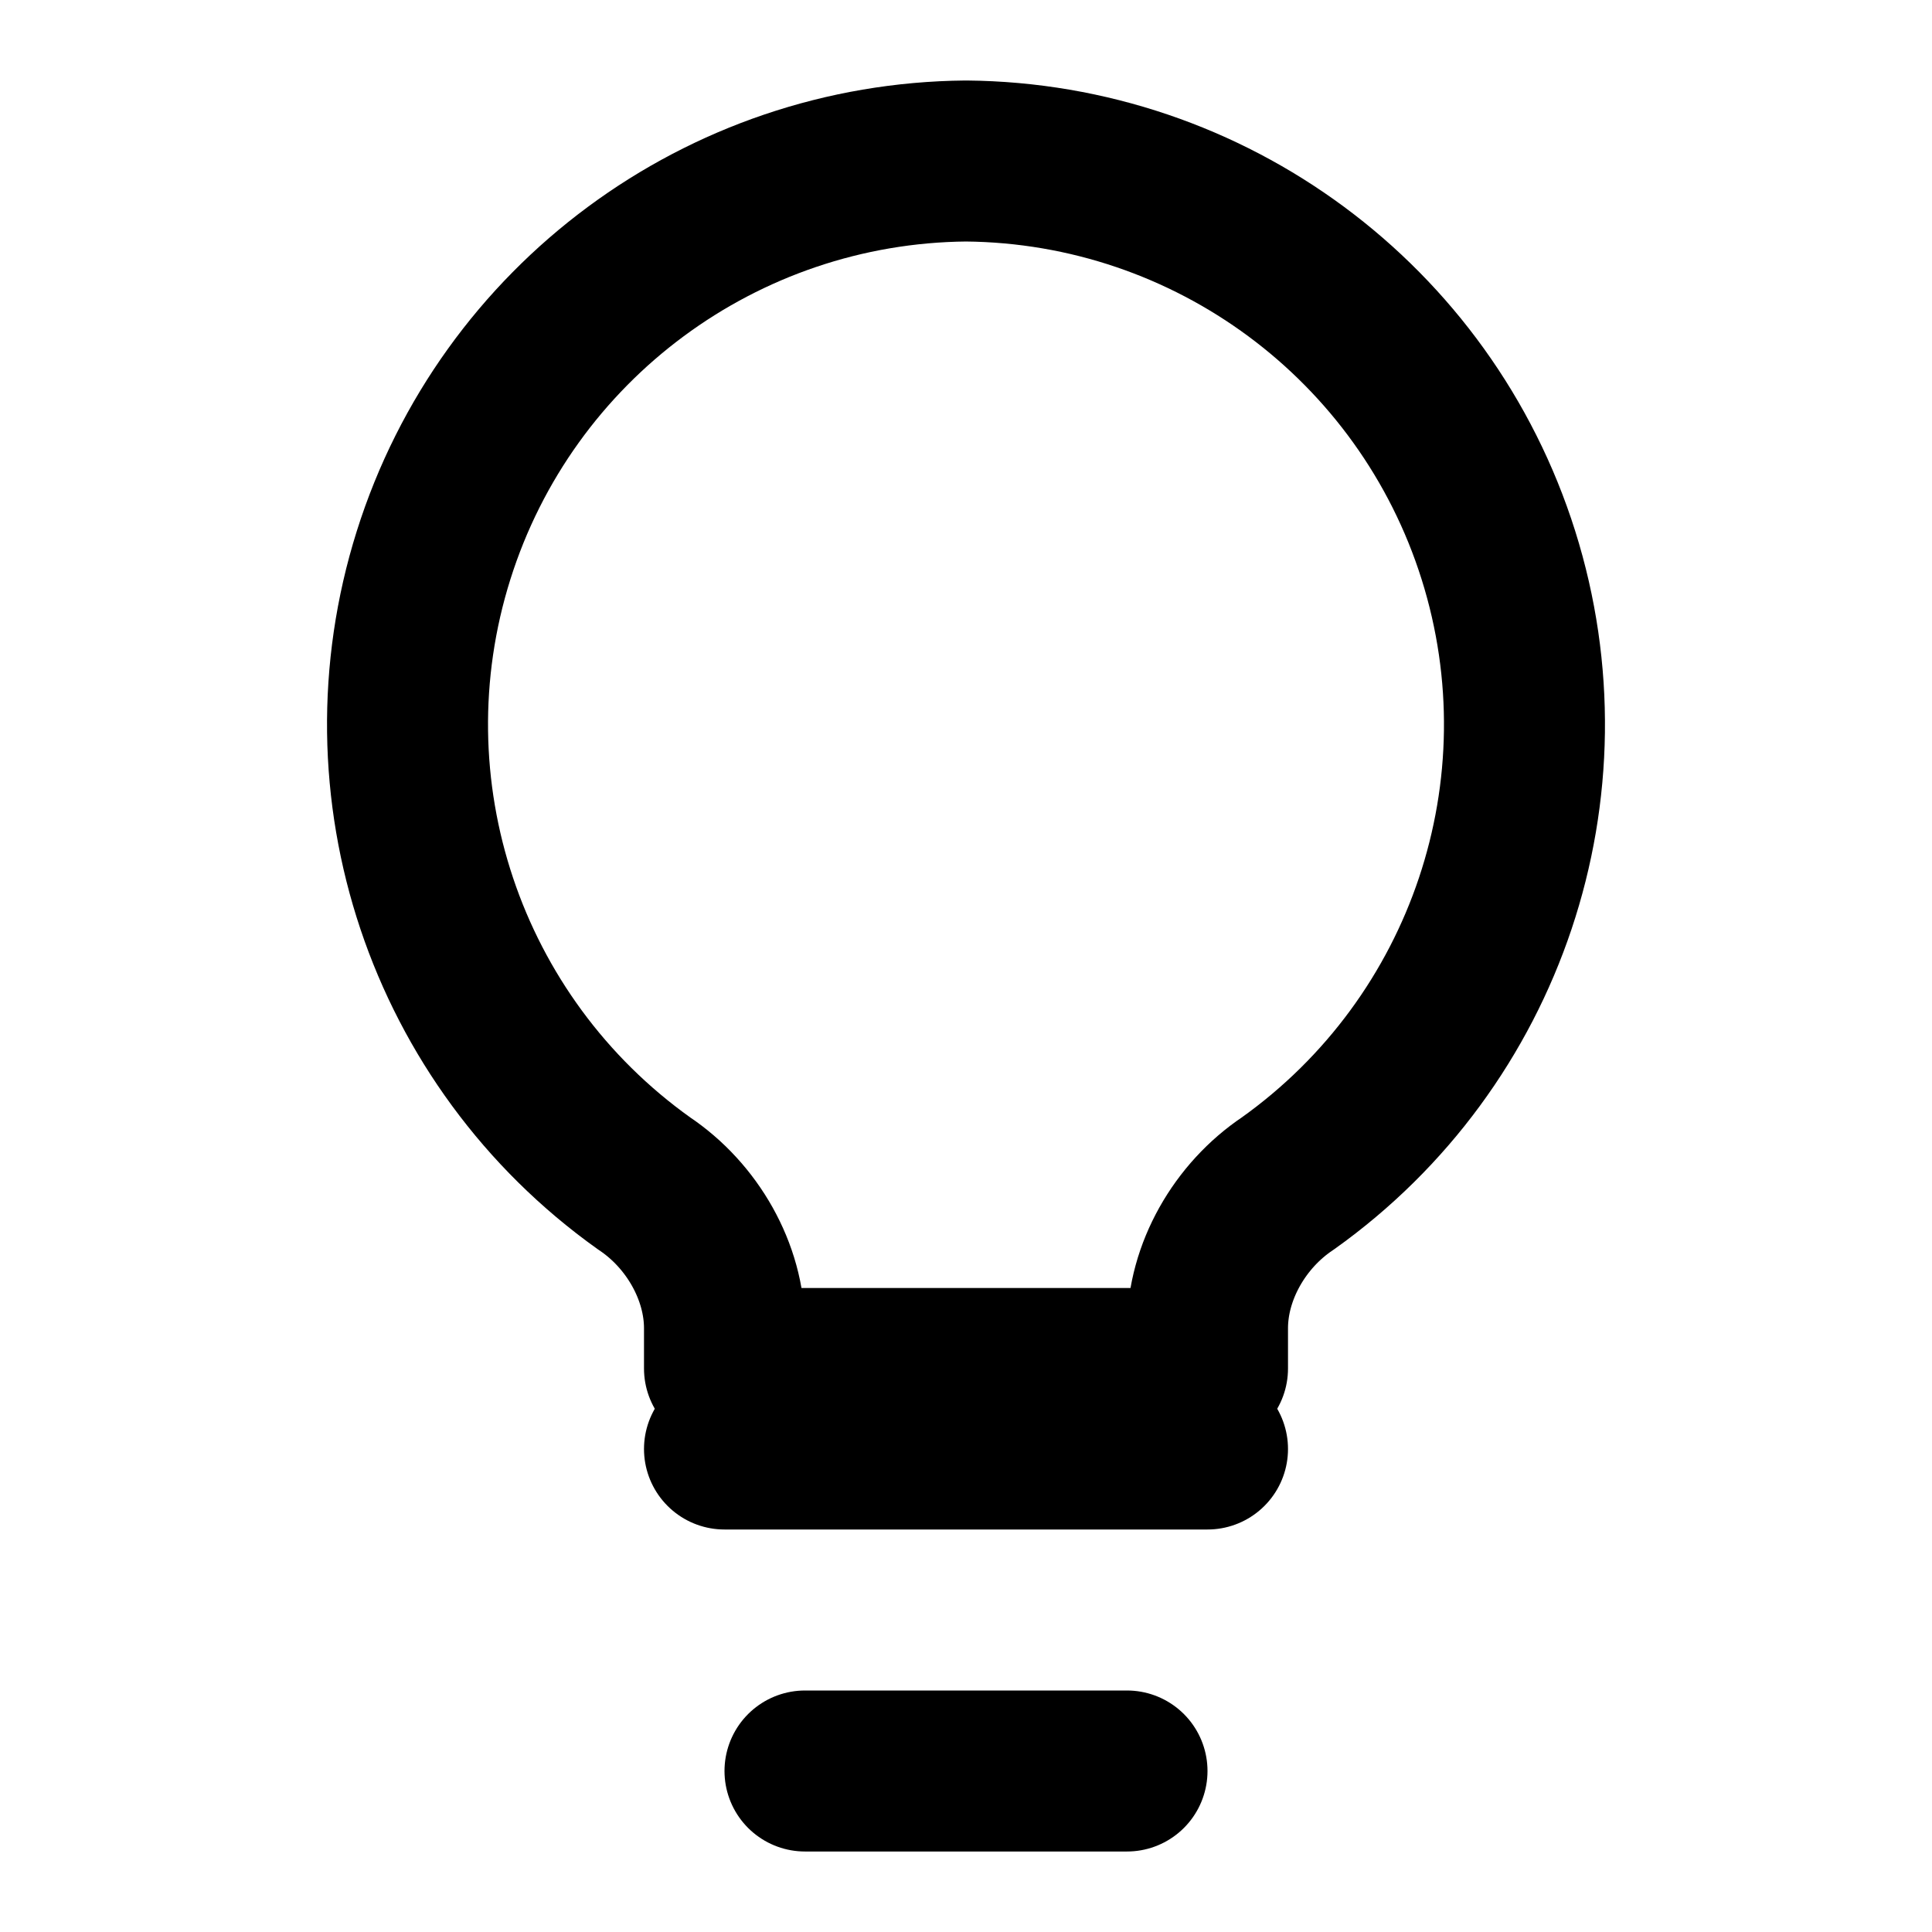
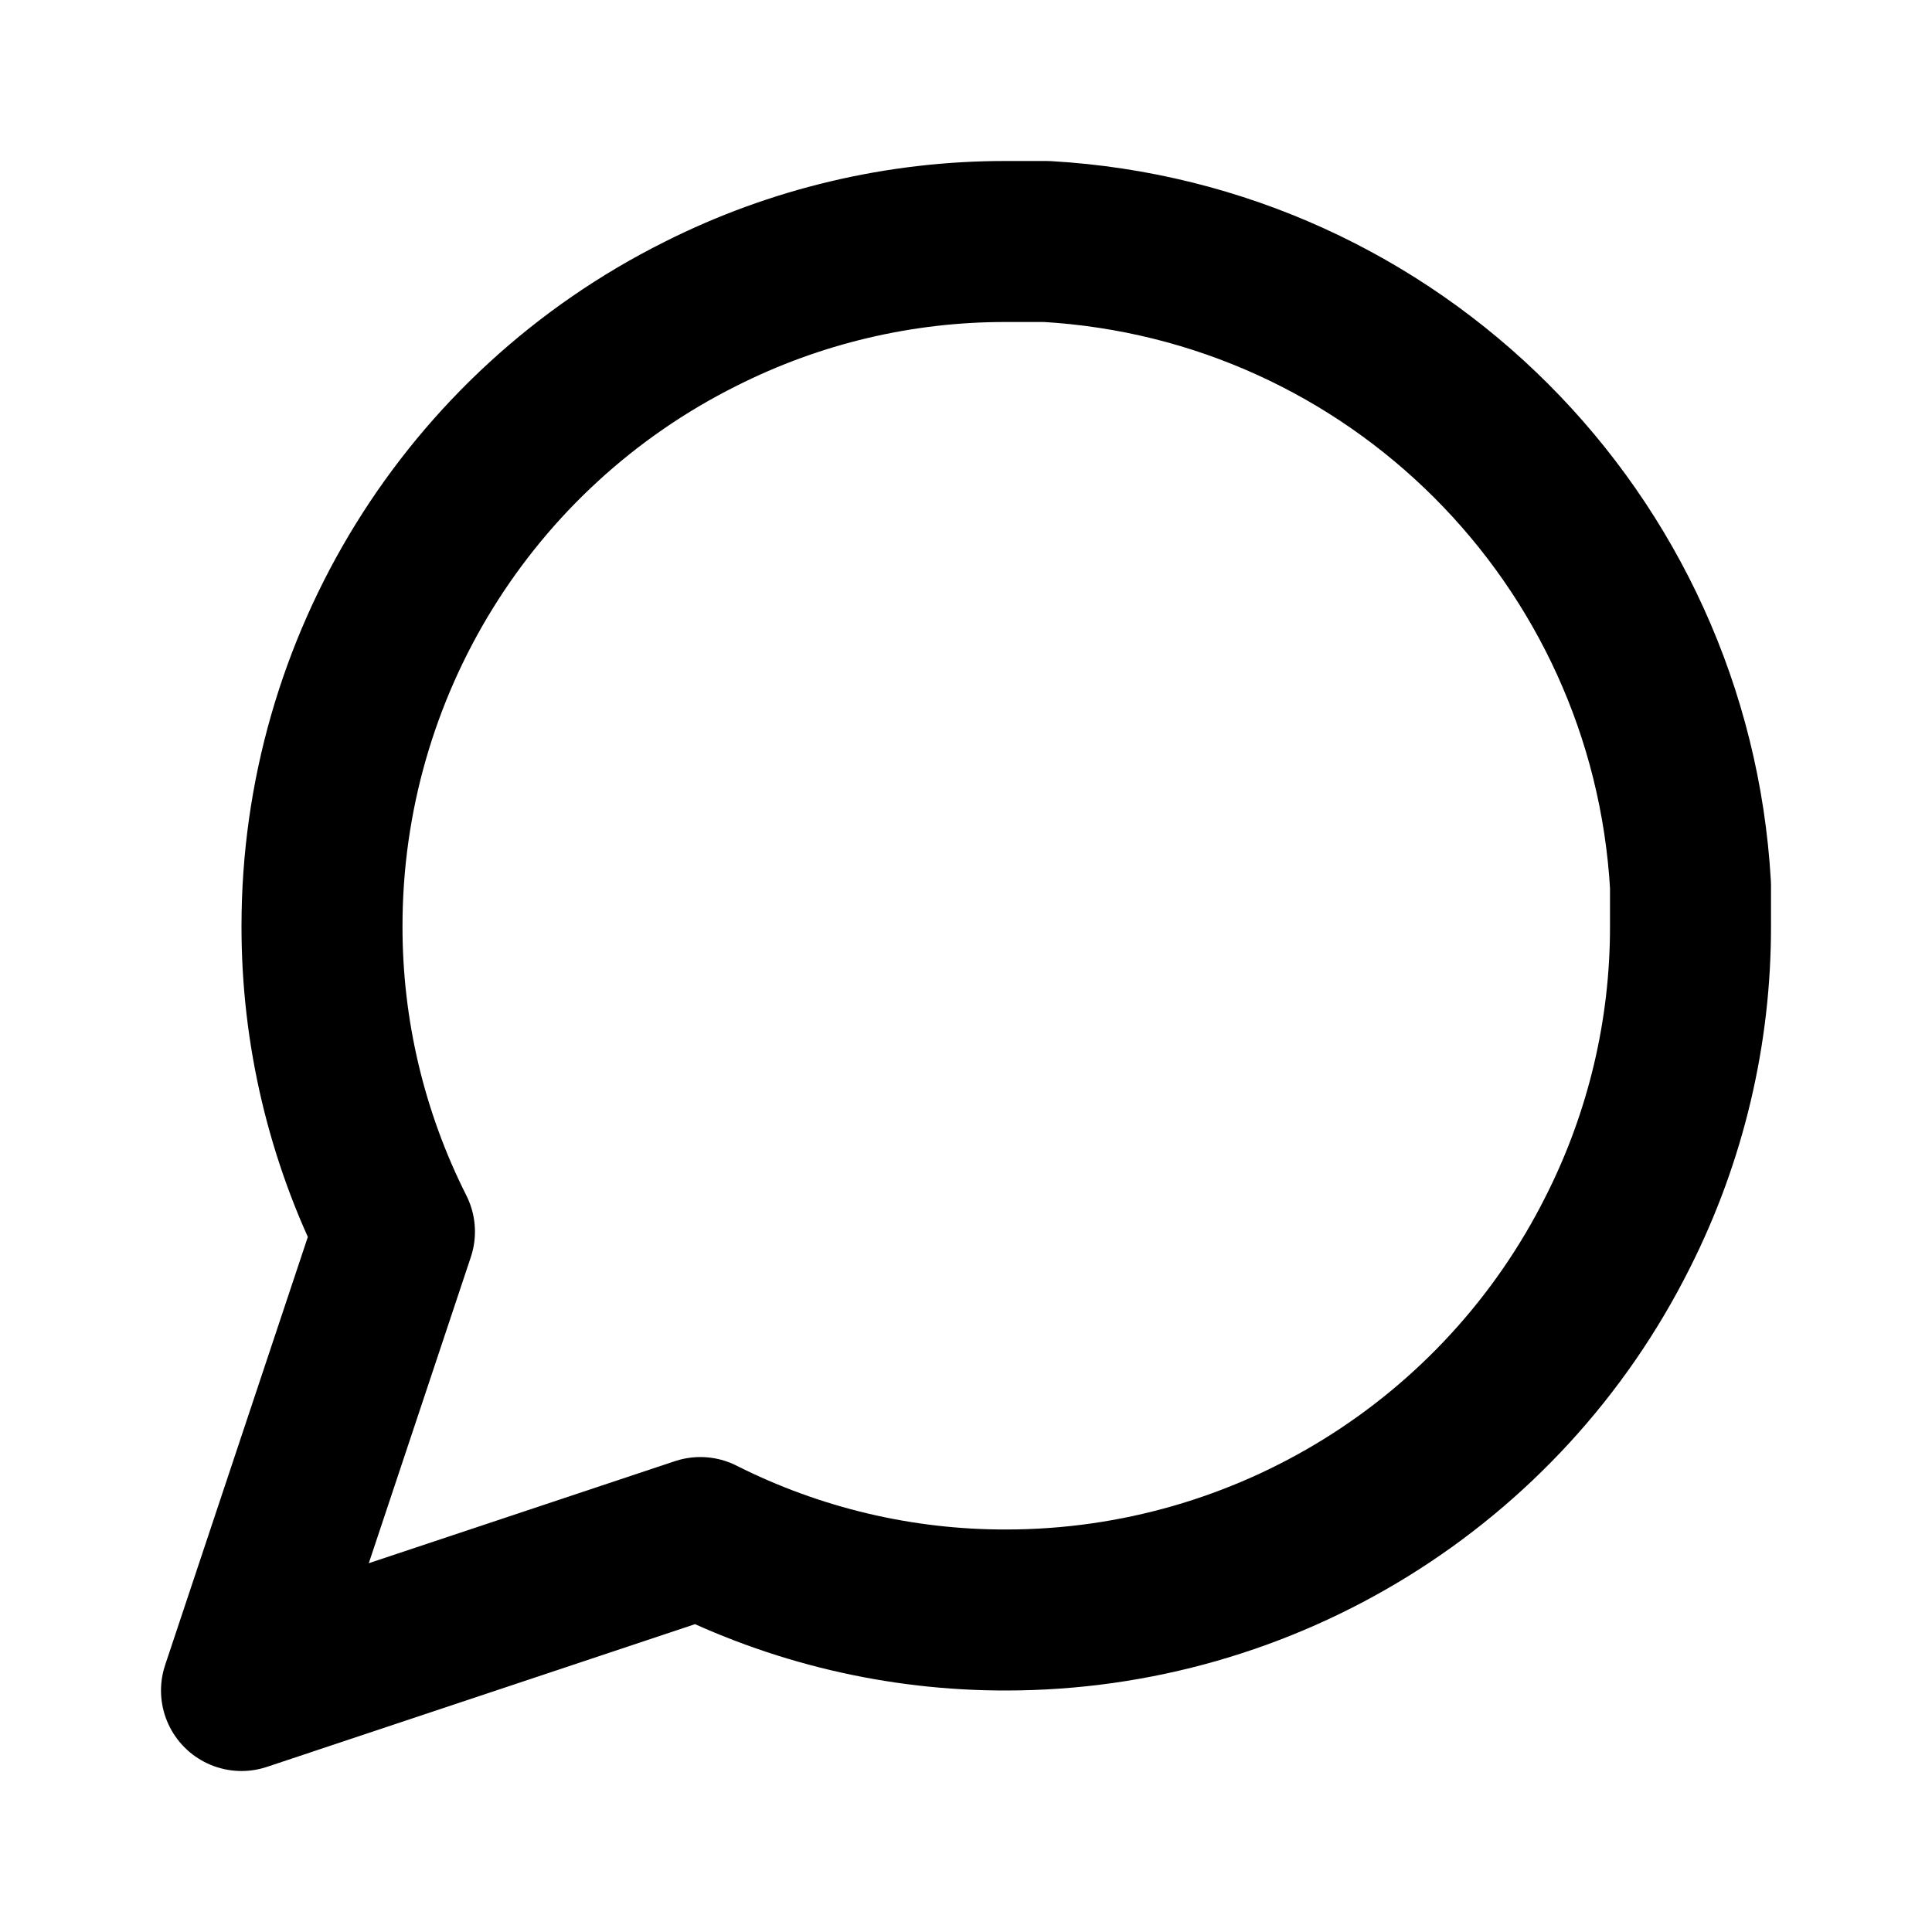
<svg xmlns="http://www.w3.org/2000/svg" viewBox="0 0 24 24" fill="none" stroke="currentColor" stroke-linecap="round" stroke-linejoin="round" stroke-width="2">
-   <path d="M9 18h6" />
-   <path d="M10 22h4" />
-   <path d="M12 2a7 7 0 0 0-4 12.7c.6.4 1 1.1 1 1.8V17h6v-.5c0-.7.4-1.4 1-1.8A7 7 0 0 0 12 2Z" />
+   <path d="M21 11.5a8.4 8.4 0 0 1-.9 3.8 8.5 8.5 0 0 1-7.6 4.7 8.4 8.4 0 0 1-3.8-.9L3 21l1.9-5.7a8.4 8.4 0 0 1-.9-3.8 8.5 8.5 0 0 1 4.7-7.6 8.4 8.4 0 0 1 3.8-.9h.5a8.5 8.5 0 0 1 8 8z" />
</svg>
